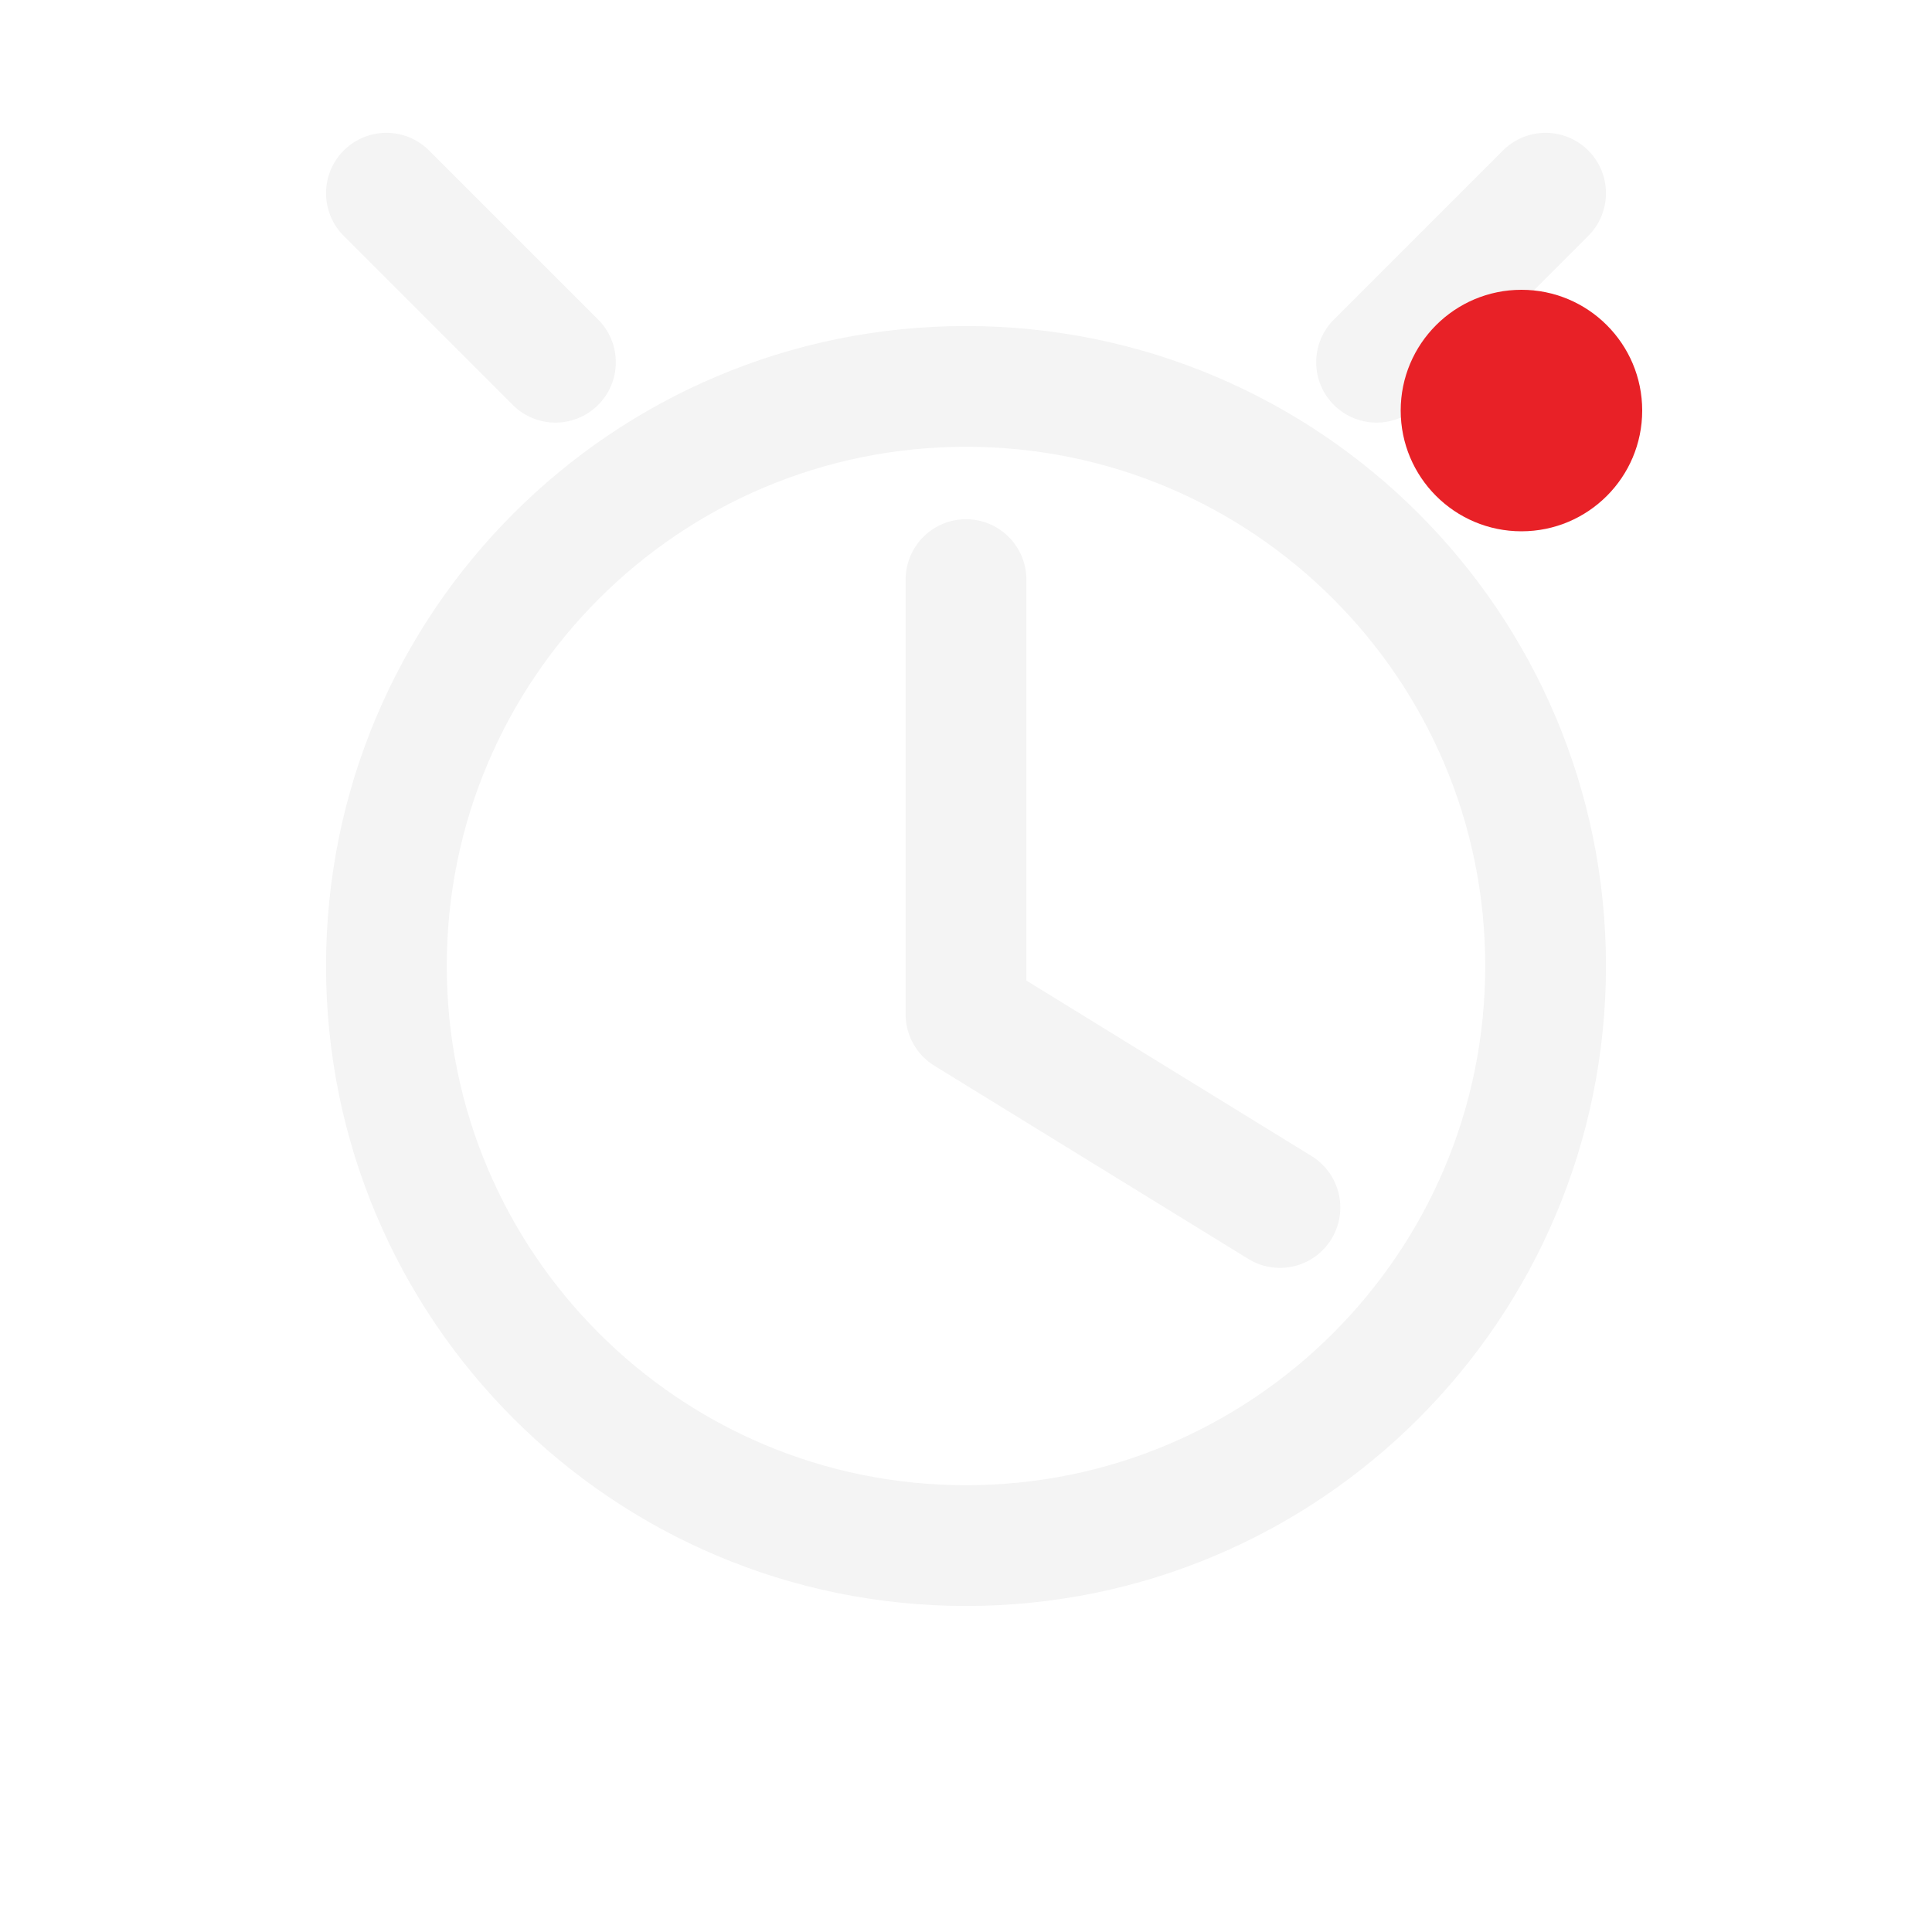
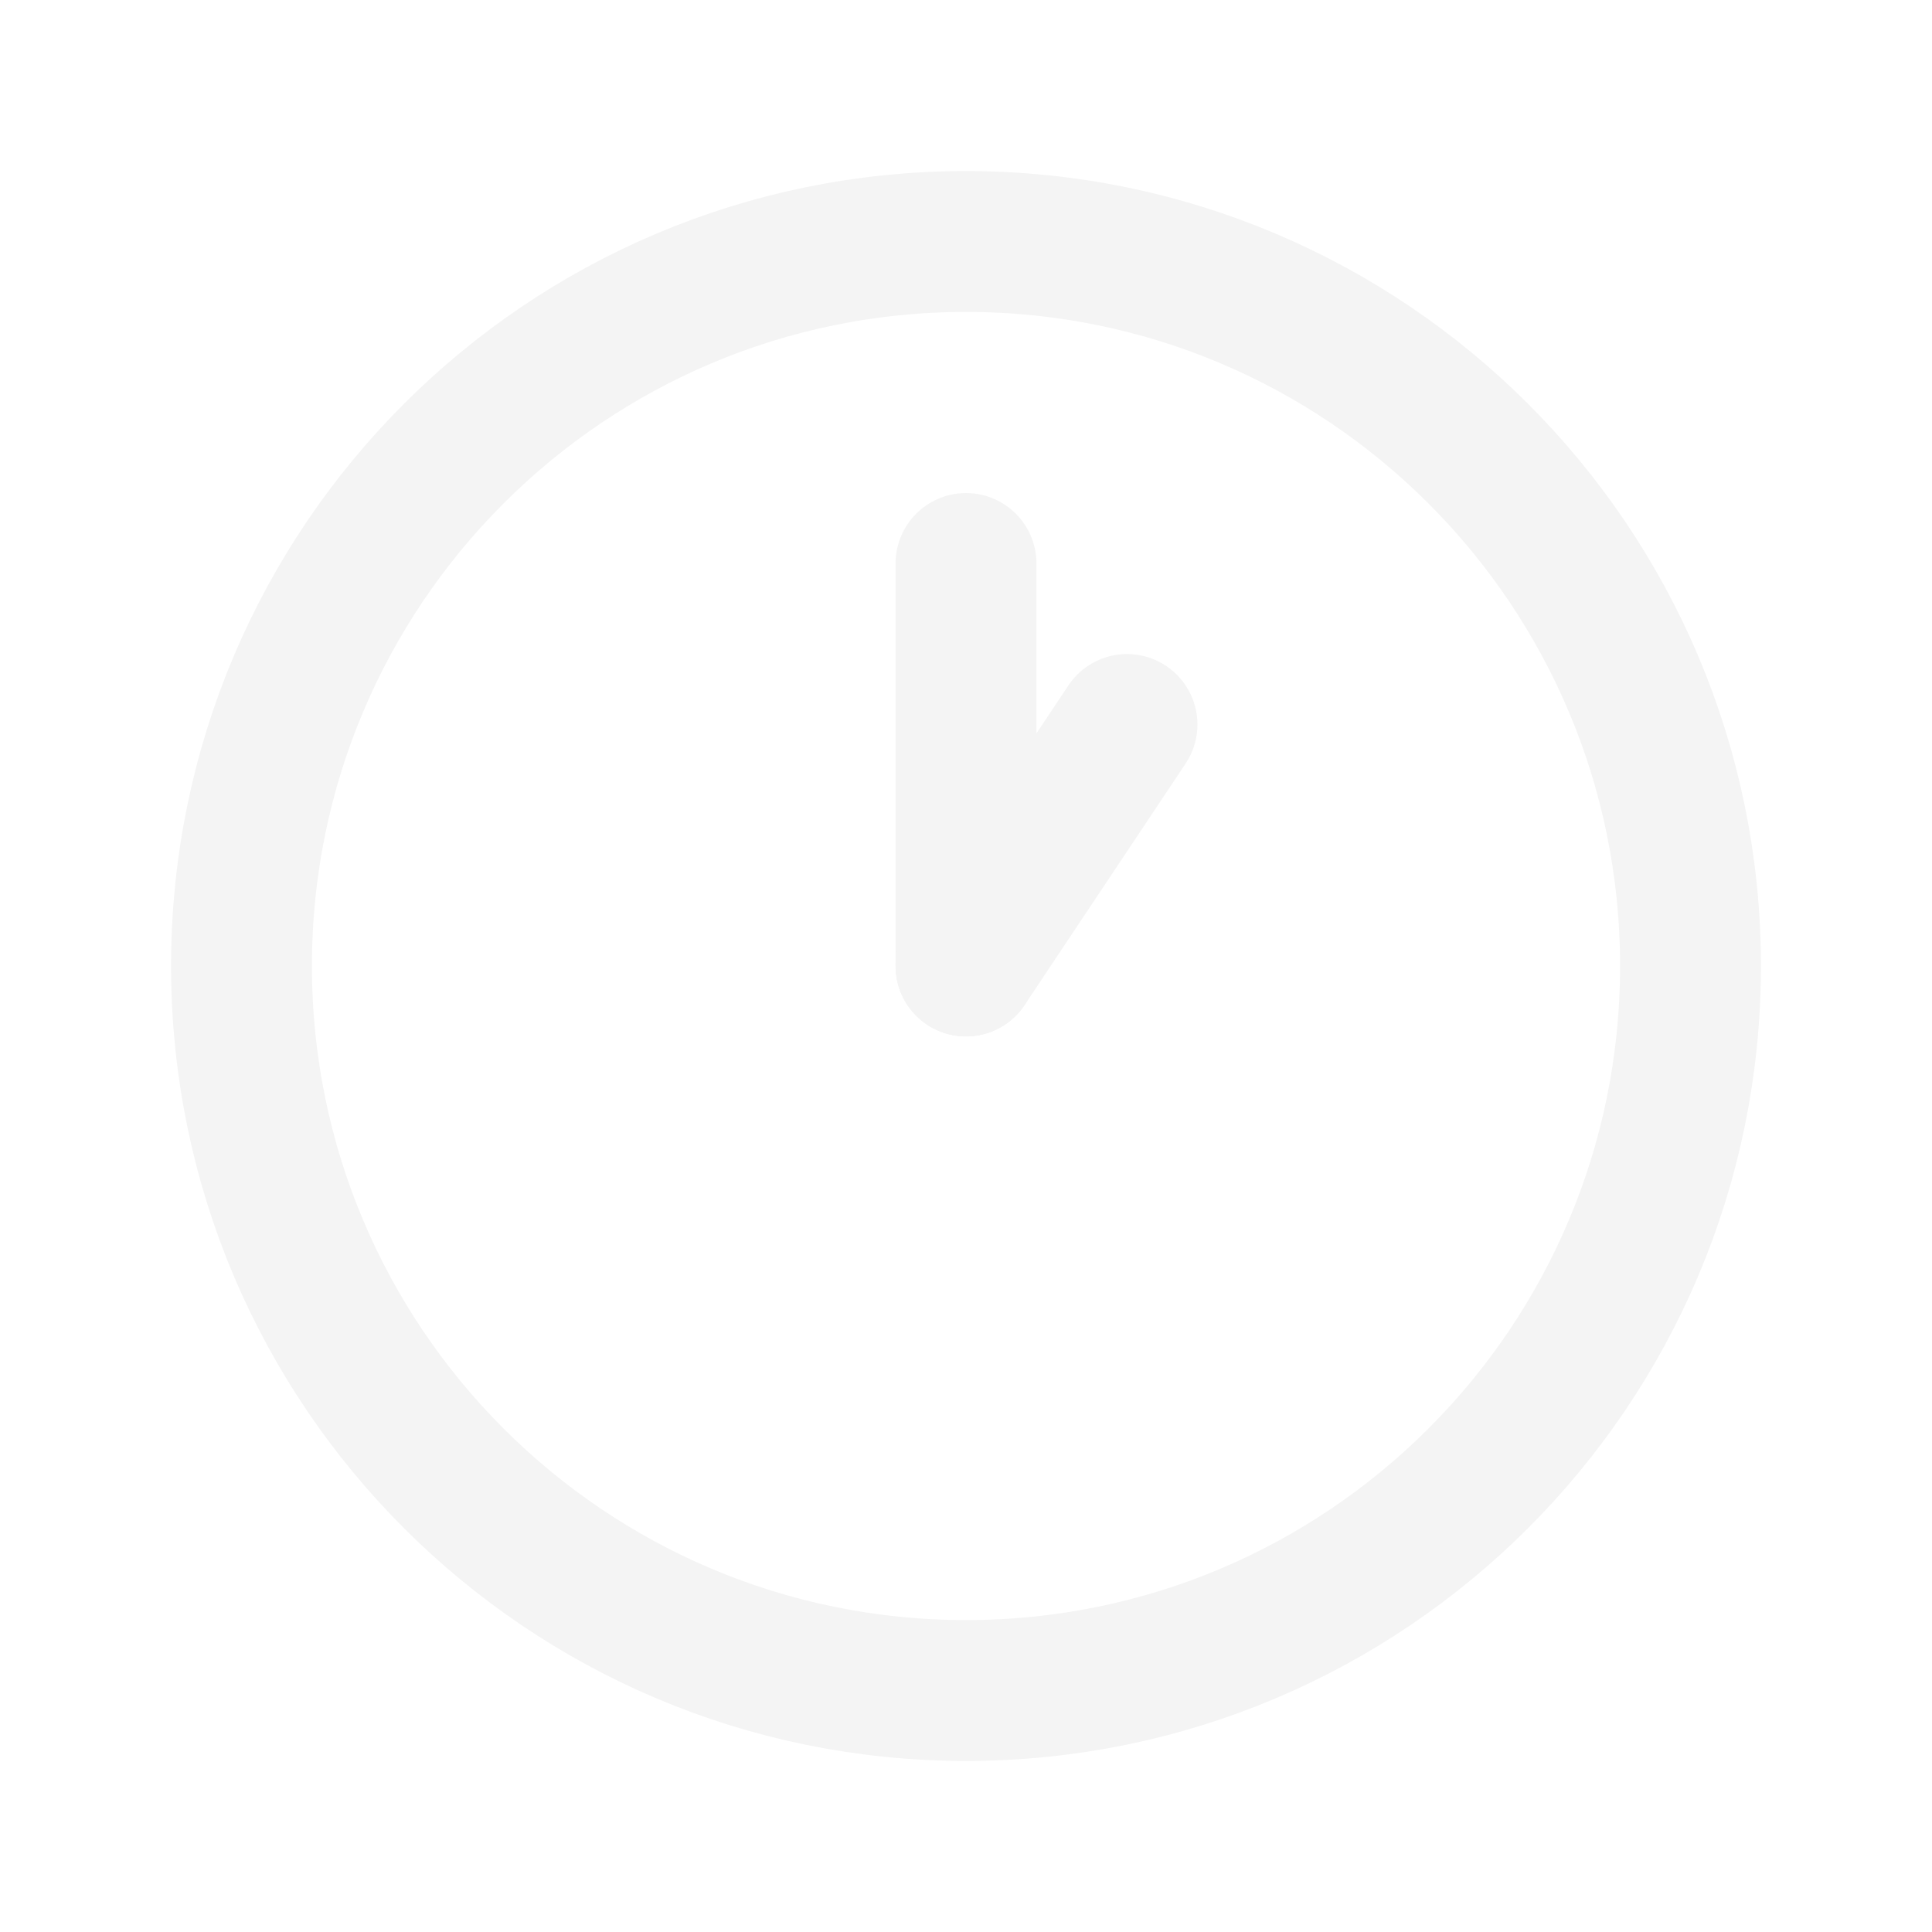
- <svg xmlns="http://www.w3.org/2000/svg" viewBox="0 0 80 80">
-   <g fill="none" stroke="#F4F4F4" stroke-width="5" stroke-linecap="round" stroke-linejoin="round">
-     <circle cx="40" cy="40" r="24" />
-     <path d="M40 24v18l13 8" />
-     <path d="M23 15l-7-7" />
-     <path d="M57 15l7-7" />
-   </g>
-   <circle cx="63" cy="17" r="5" fill="#E82127" stroke="none" />
+ <svg xmlns="http://www.w3.org/2000/svg" data-source="Tabler Icons" width="80" height="80" viewBox="0 0 24 24" fill="none" stroke="#F4F4F4" stroke-width="1.75" stroke-linecap="round" stroke-linejoin="round">
+   <path d="M3 12a9 9 0 1 0 18 0a9 9 0 1 0 -18 0" />
+   <path d="M12 7v5" />
+   <path d="M12 12l2 -3" />
</svg>
